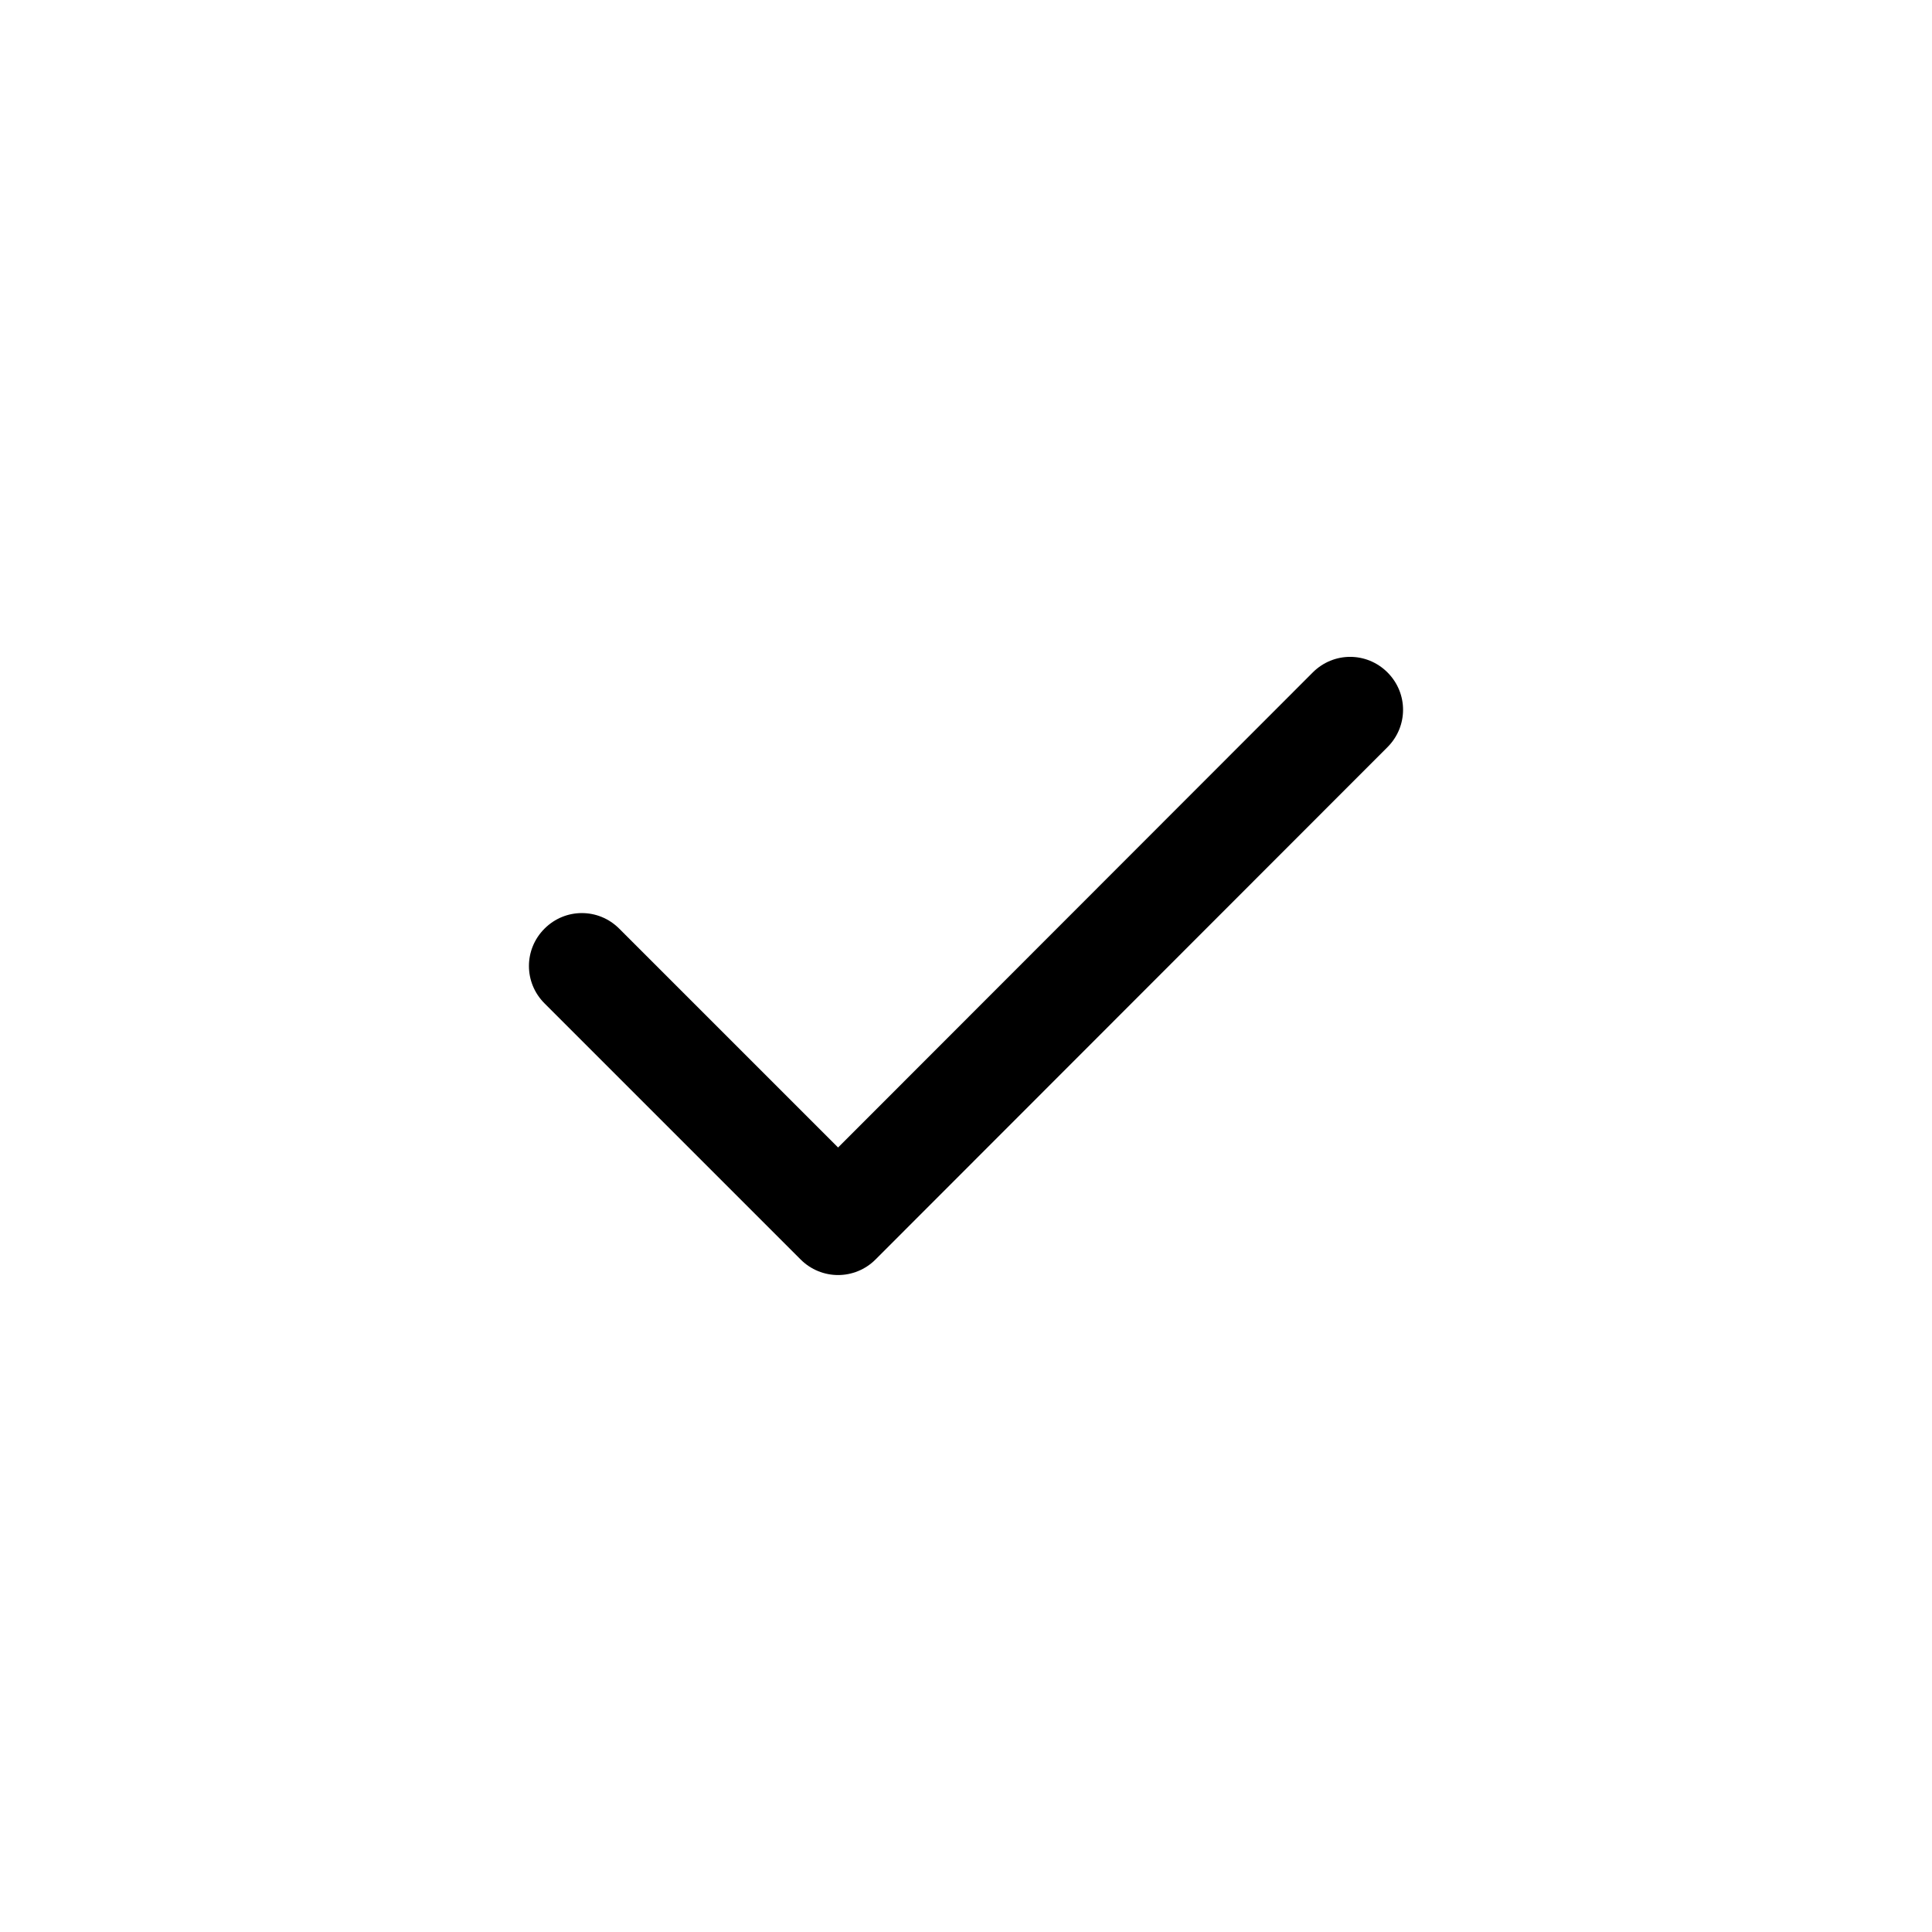
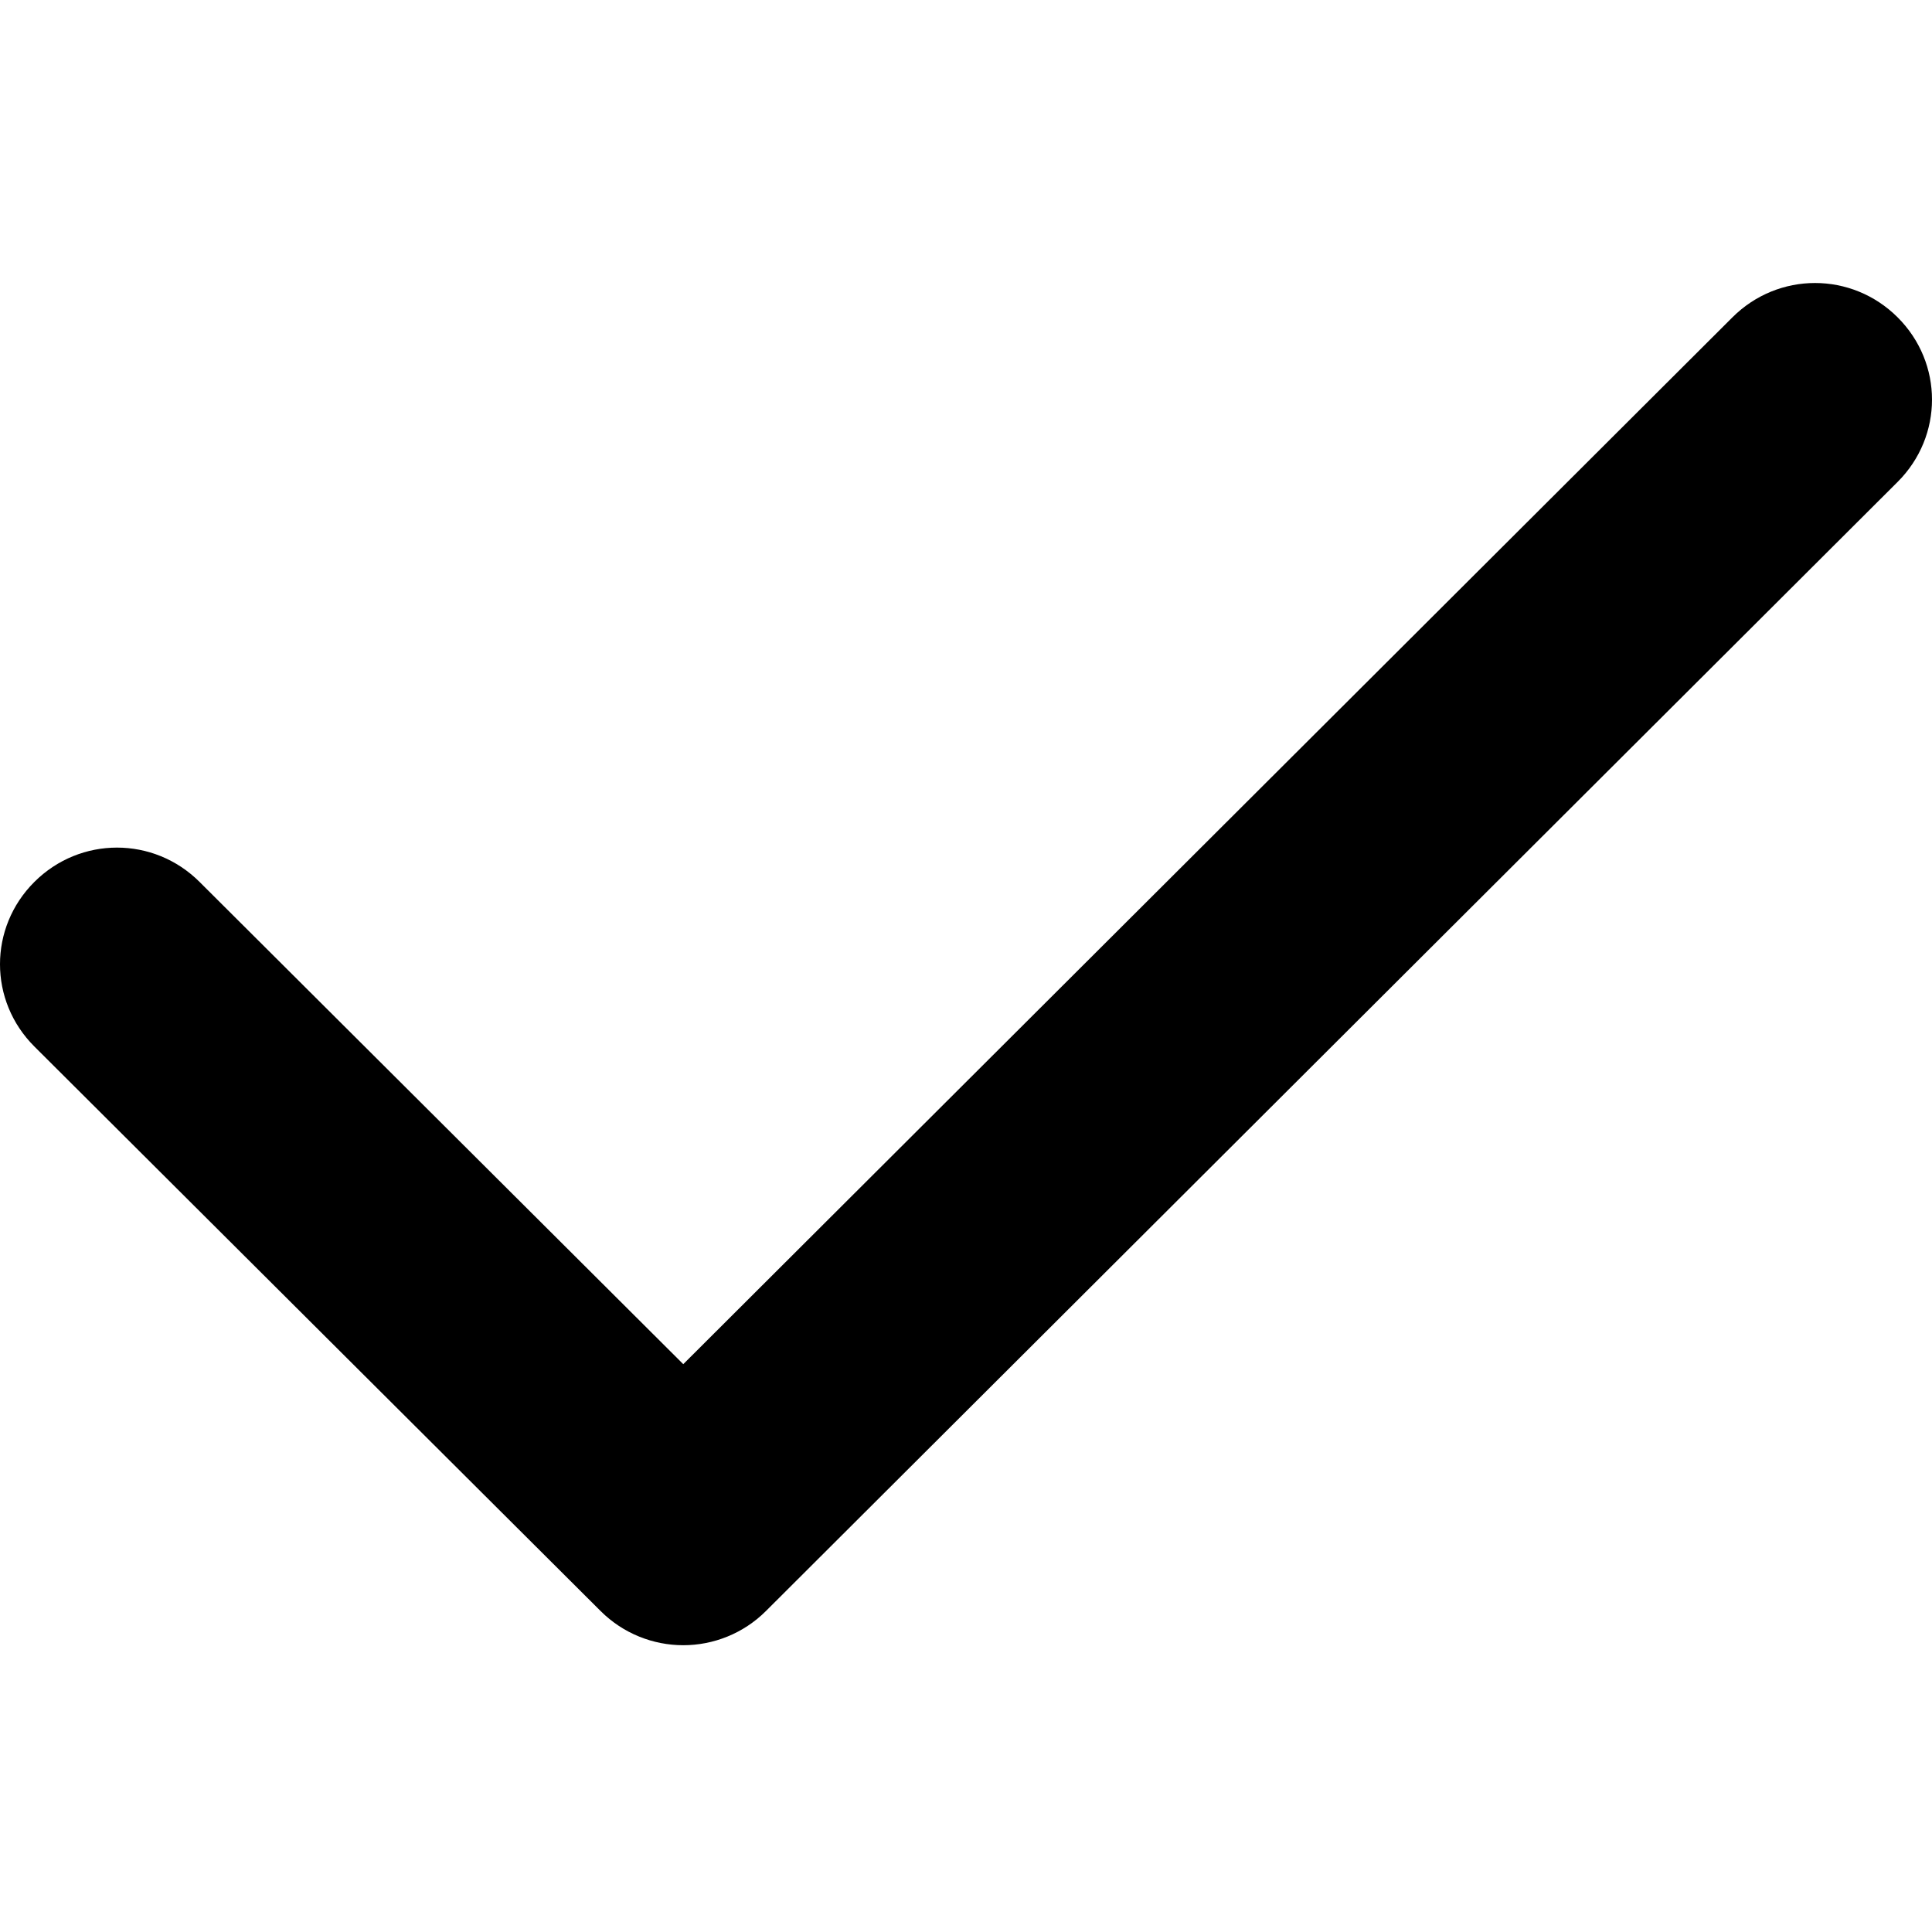
- <svg xmlns="http://www.w3.org/2000/svg" version="1.1" id="Слой_1" x="0px" y="0px" viewBox="0 0 512 512" style="enable-background:new 0 0 512 512;" xml:space="preserve">
-   <path d="M367.7,178.2c-5.5-5.5-14.3-5.5-19.8,0L222.1,304.1l-58-58c-5.5-5.5-14.3-5.5-19.8,0c-5.5,5.5-5.5,14.3,0,19.8l67.9,67.9  c2.7,2.7,6.3,4.1,9.9,4.1s7.2-1.4,9.9-4.1L367.7,198C373.2,192.5,373.2,183.7,367.7,178.2z" />
+ <svg xmlns="http://www.w3.org/2000/svg" width="512" height="512" viewBox="0 0 512 512" fill="none">
+   <path d="M502.883 84.09C490.727 71.97 471.276 71.97 459.12 84.09L181.073 361.519L52.88 233.712C40.724 221.593 21.273 221.593 9.117 233.712C-3.039 245.832 -3.039 265.223 9.117 277.343L159.192 426.965C165.159 432.915 173.116 436 181.073 436C189.03 436 196.987 432.915 202.954 426.965L502.883 127.72C515.039 115.601 515.039 96.209 502.883 84.09Z" fill="black" />
</svg>
